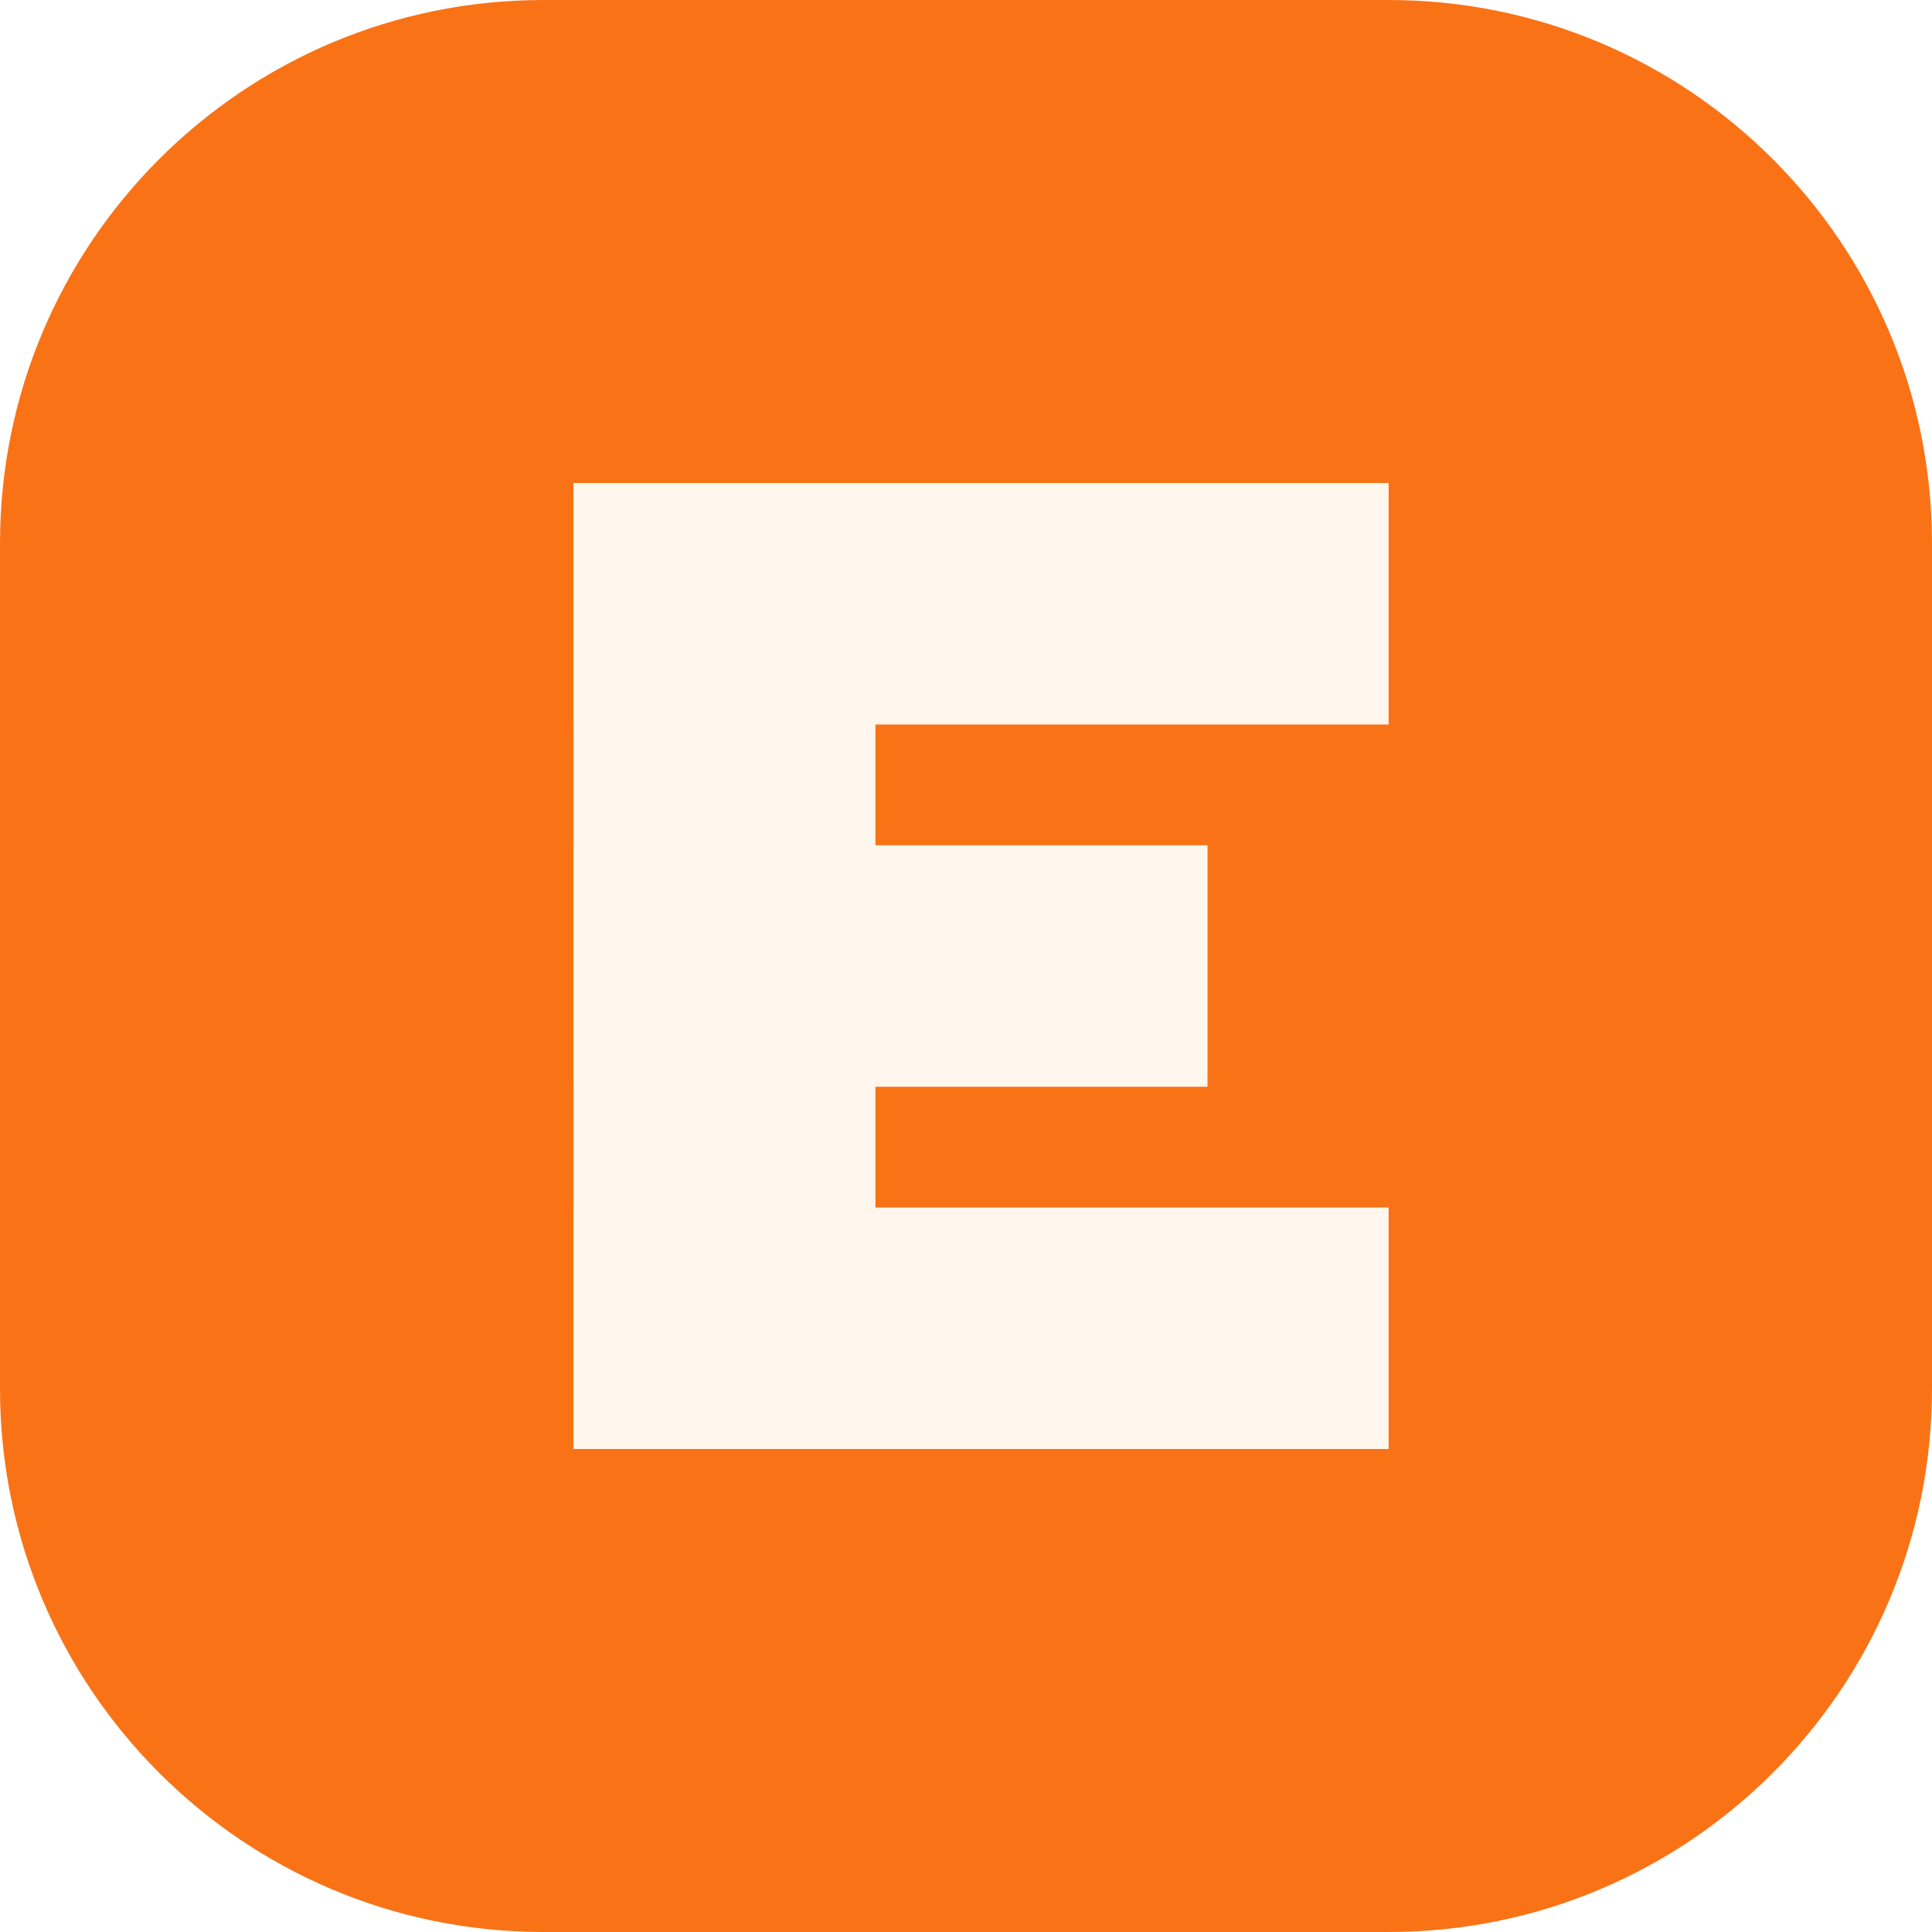
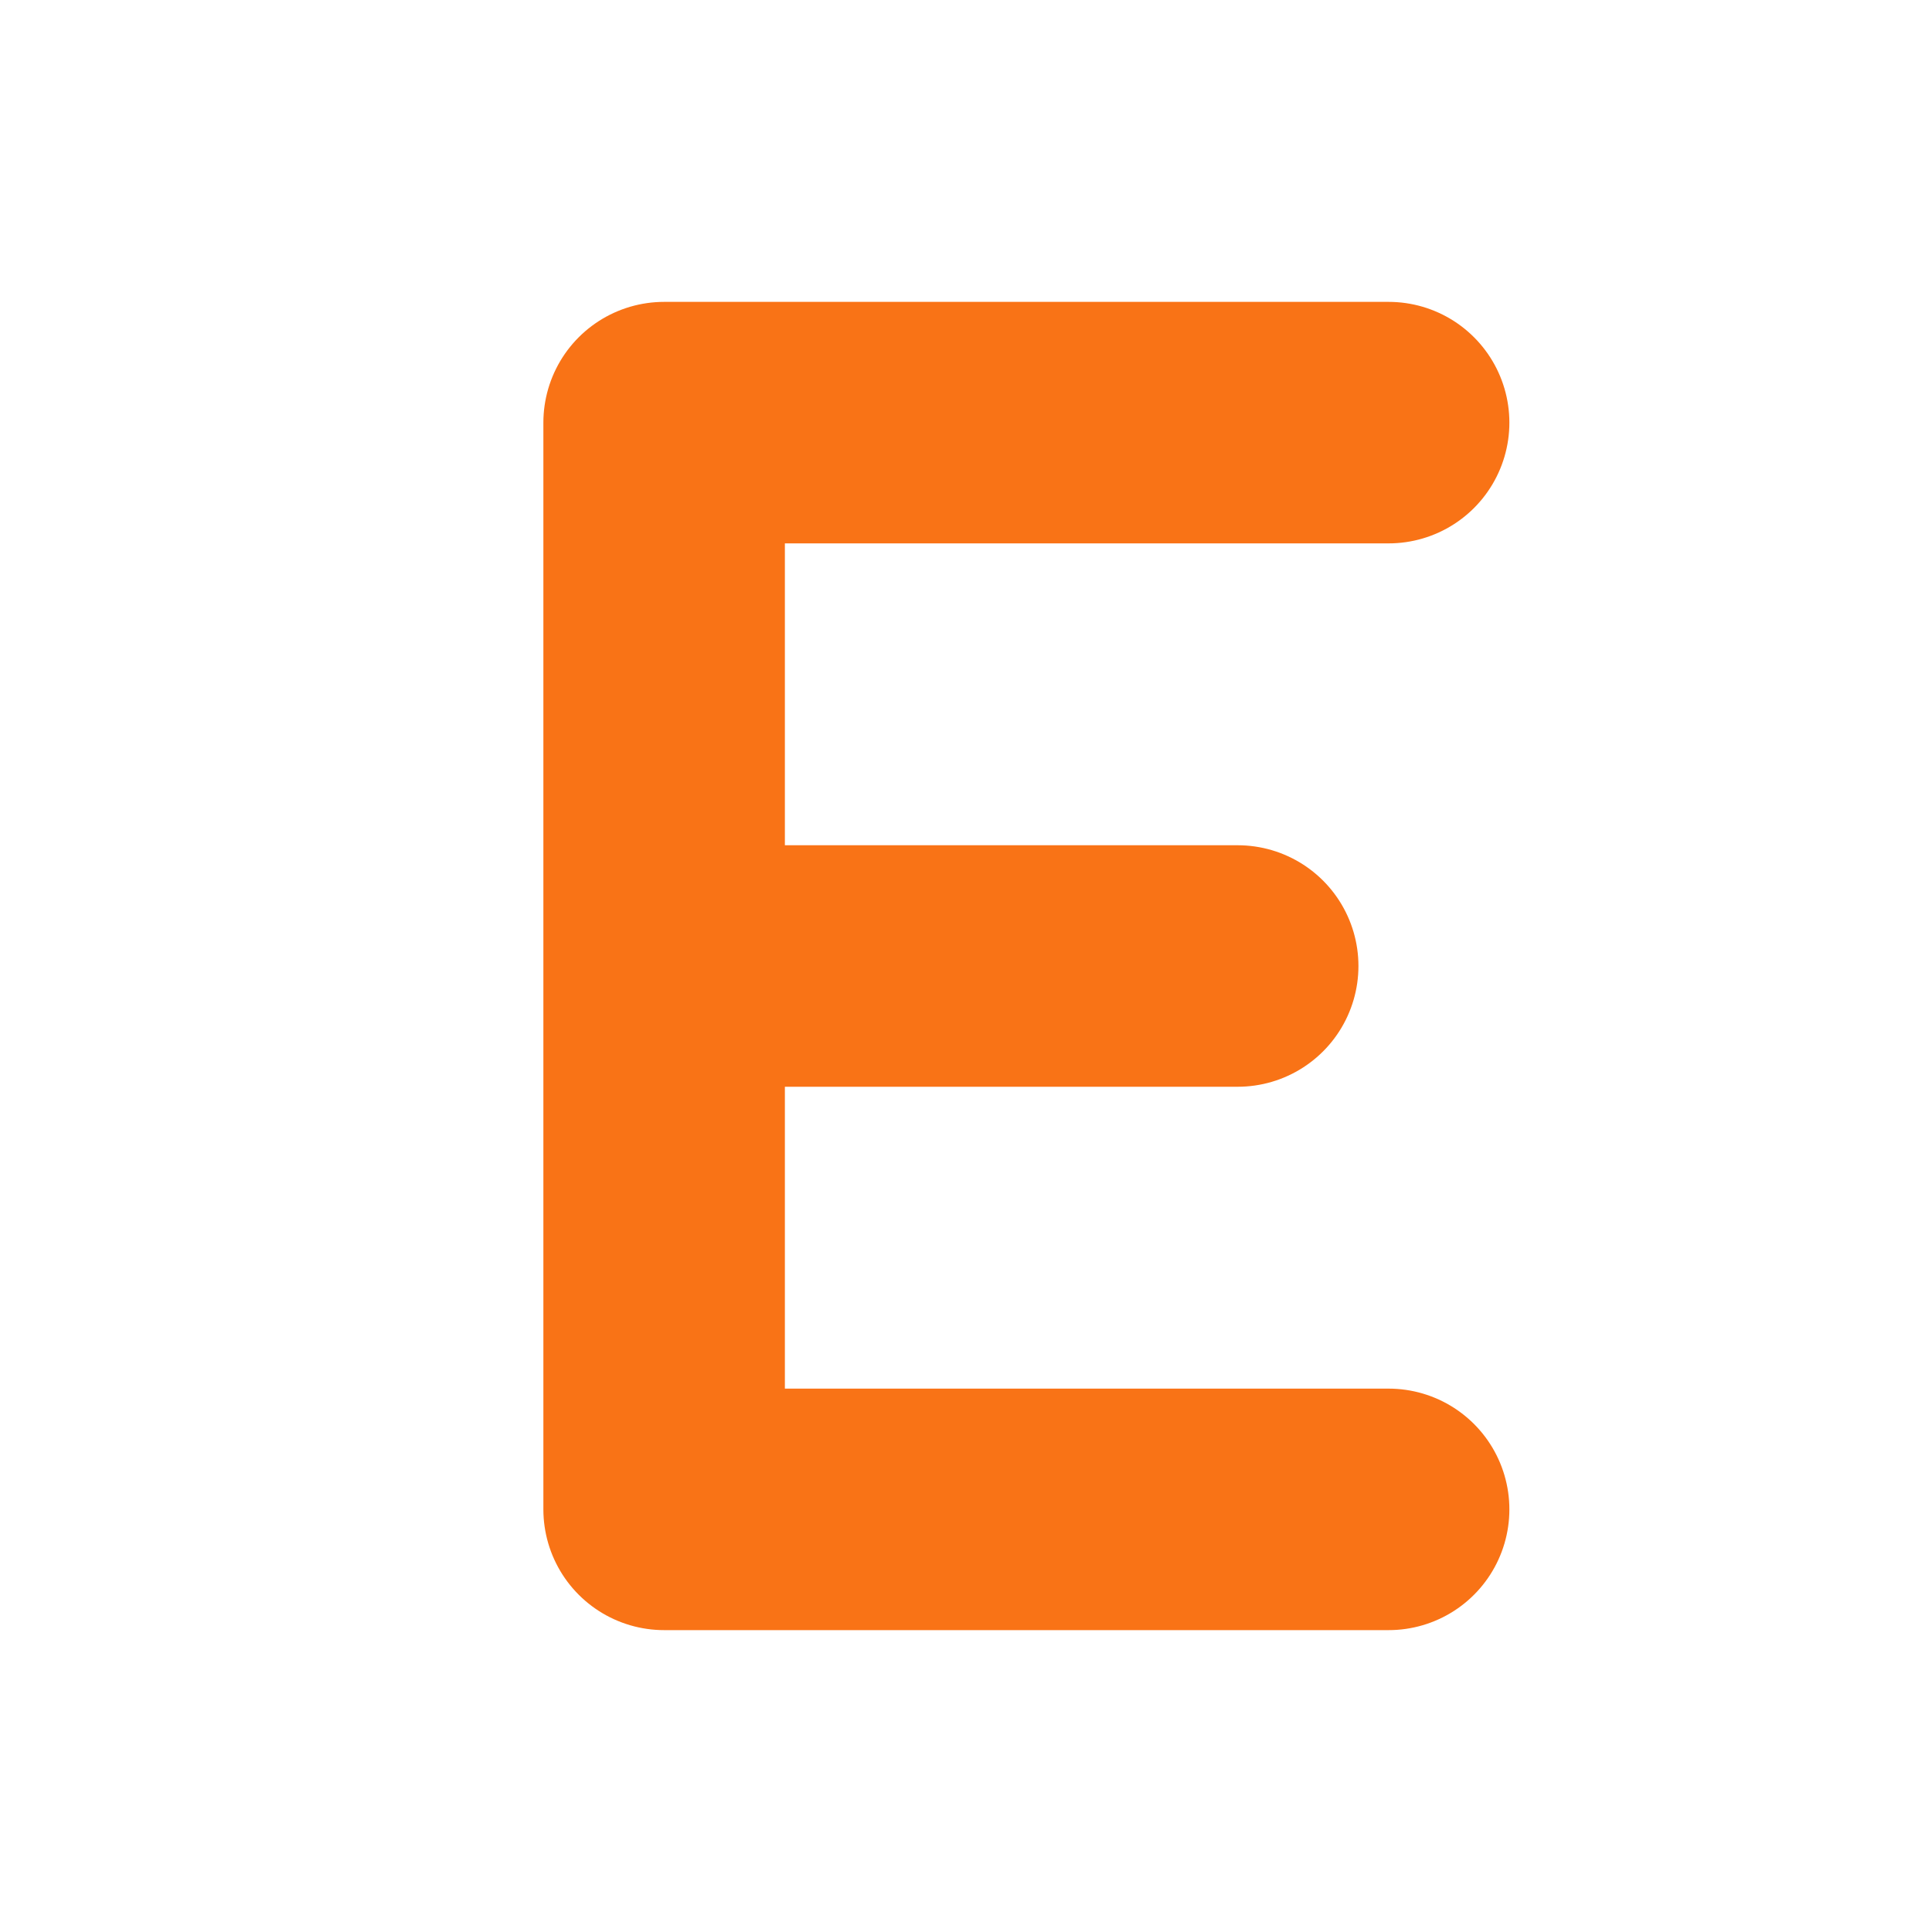
- <svg xmlns="http://www.w3.org/2000/svg" viewBox="0 0 64 64">
-   <rect width="64" height="64" rx="18" fill="#f97316" />
-   <path d="M19 16h10v32H19z" fill="#fff7ed" />
-   <path d="M19 16h27v8H19z" fill="#fff7ed" />
-   <path d="M19 28h21v8H19z" fill="#fff7ed" />
-   <path d="M19 40h27v8H19z" fill="#fff7ed" />
+ <svg xmlns="http://www.w3.org/2000/svg" viewBox="0 0 64 64" fill="none">
+   <path d="M22 14v36M22 14h24M22 32h19M22 50h24" stroke="#f97316" stroke-linecap="round" stroke-linejoin="round" stroke-width="8" />
</svg>
